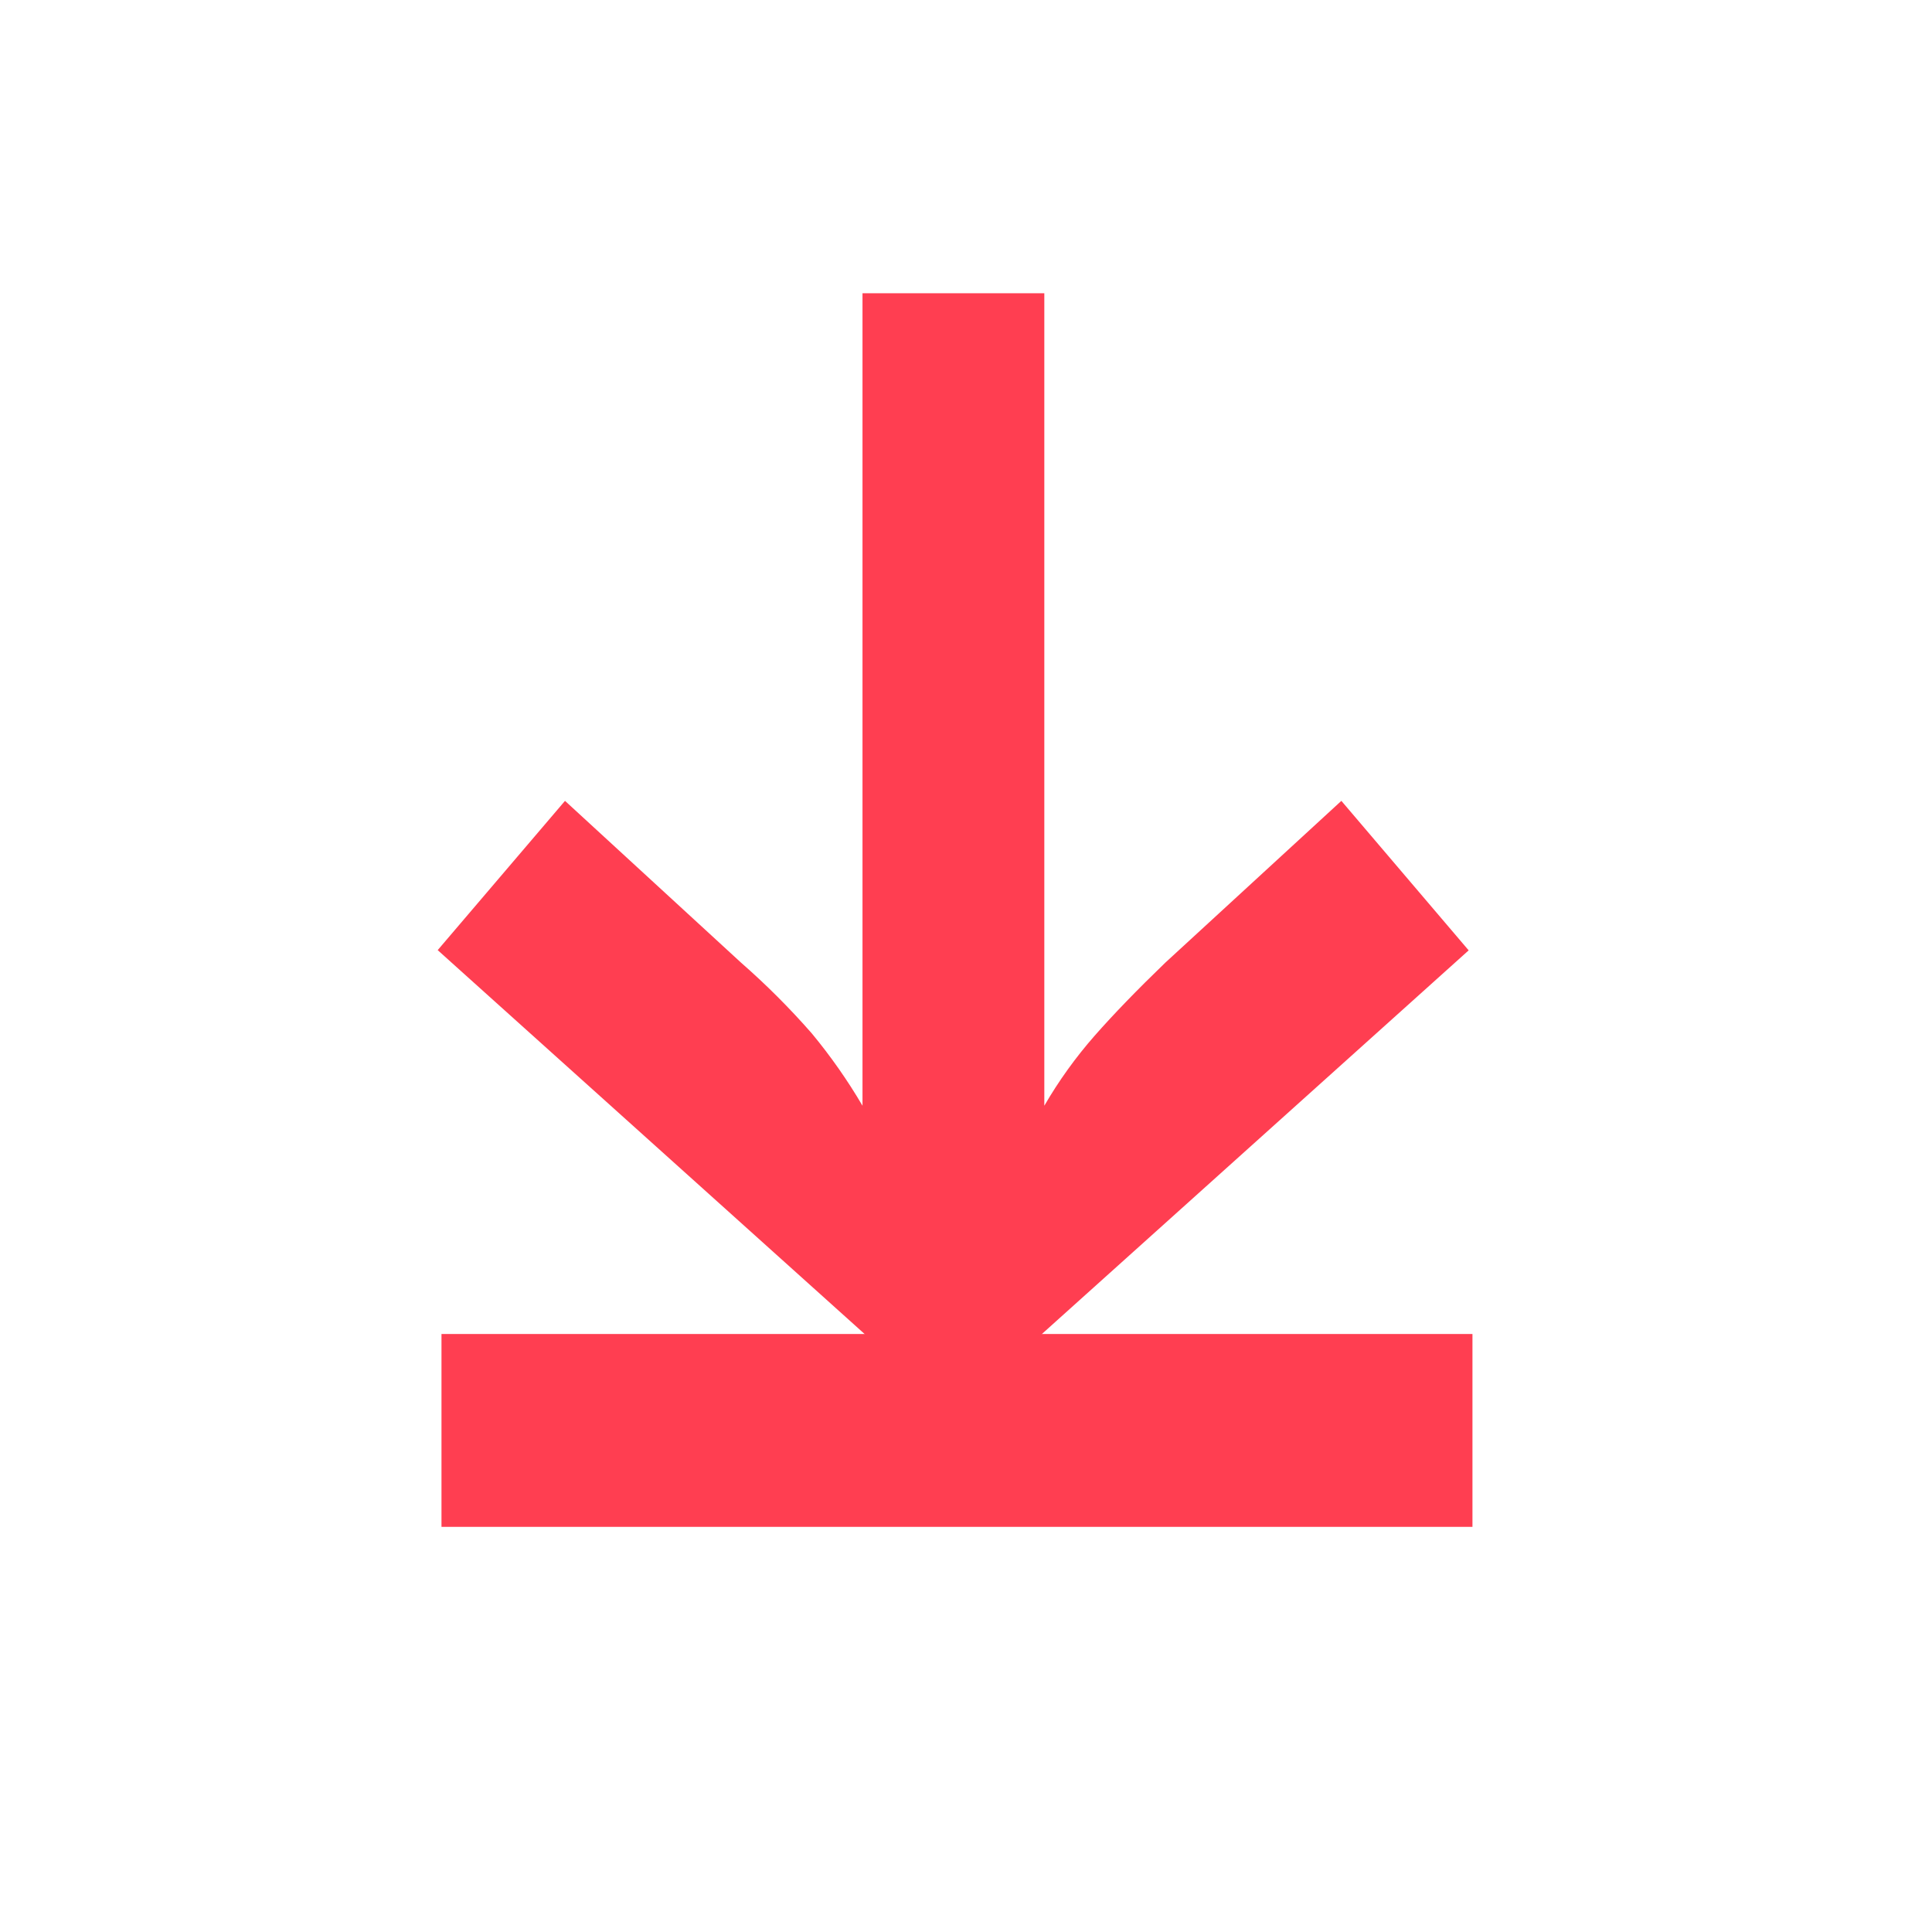
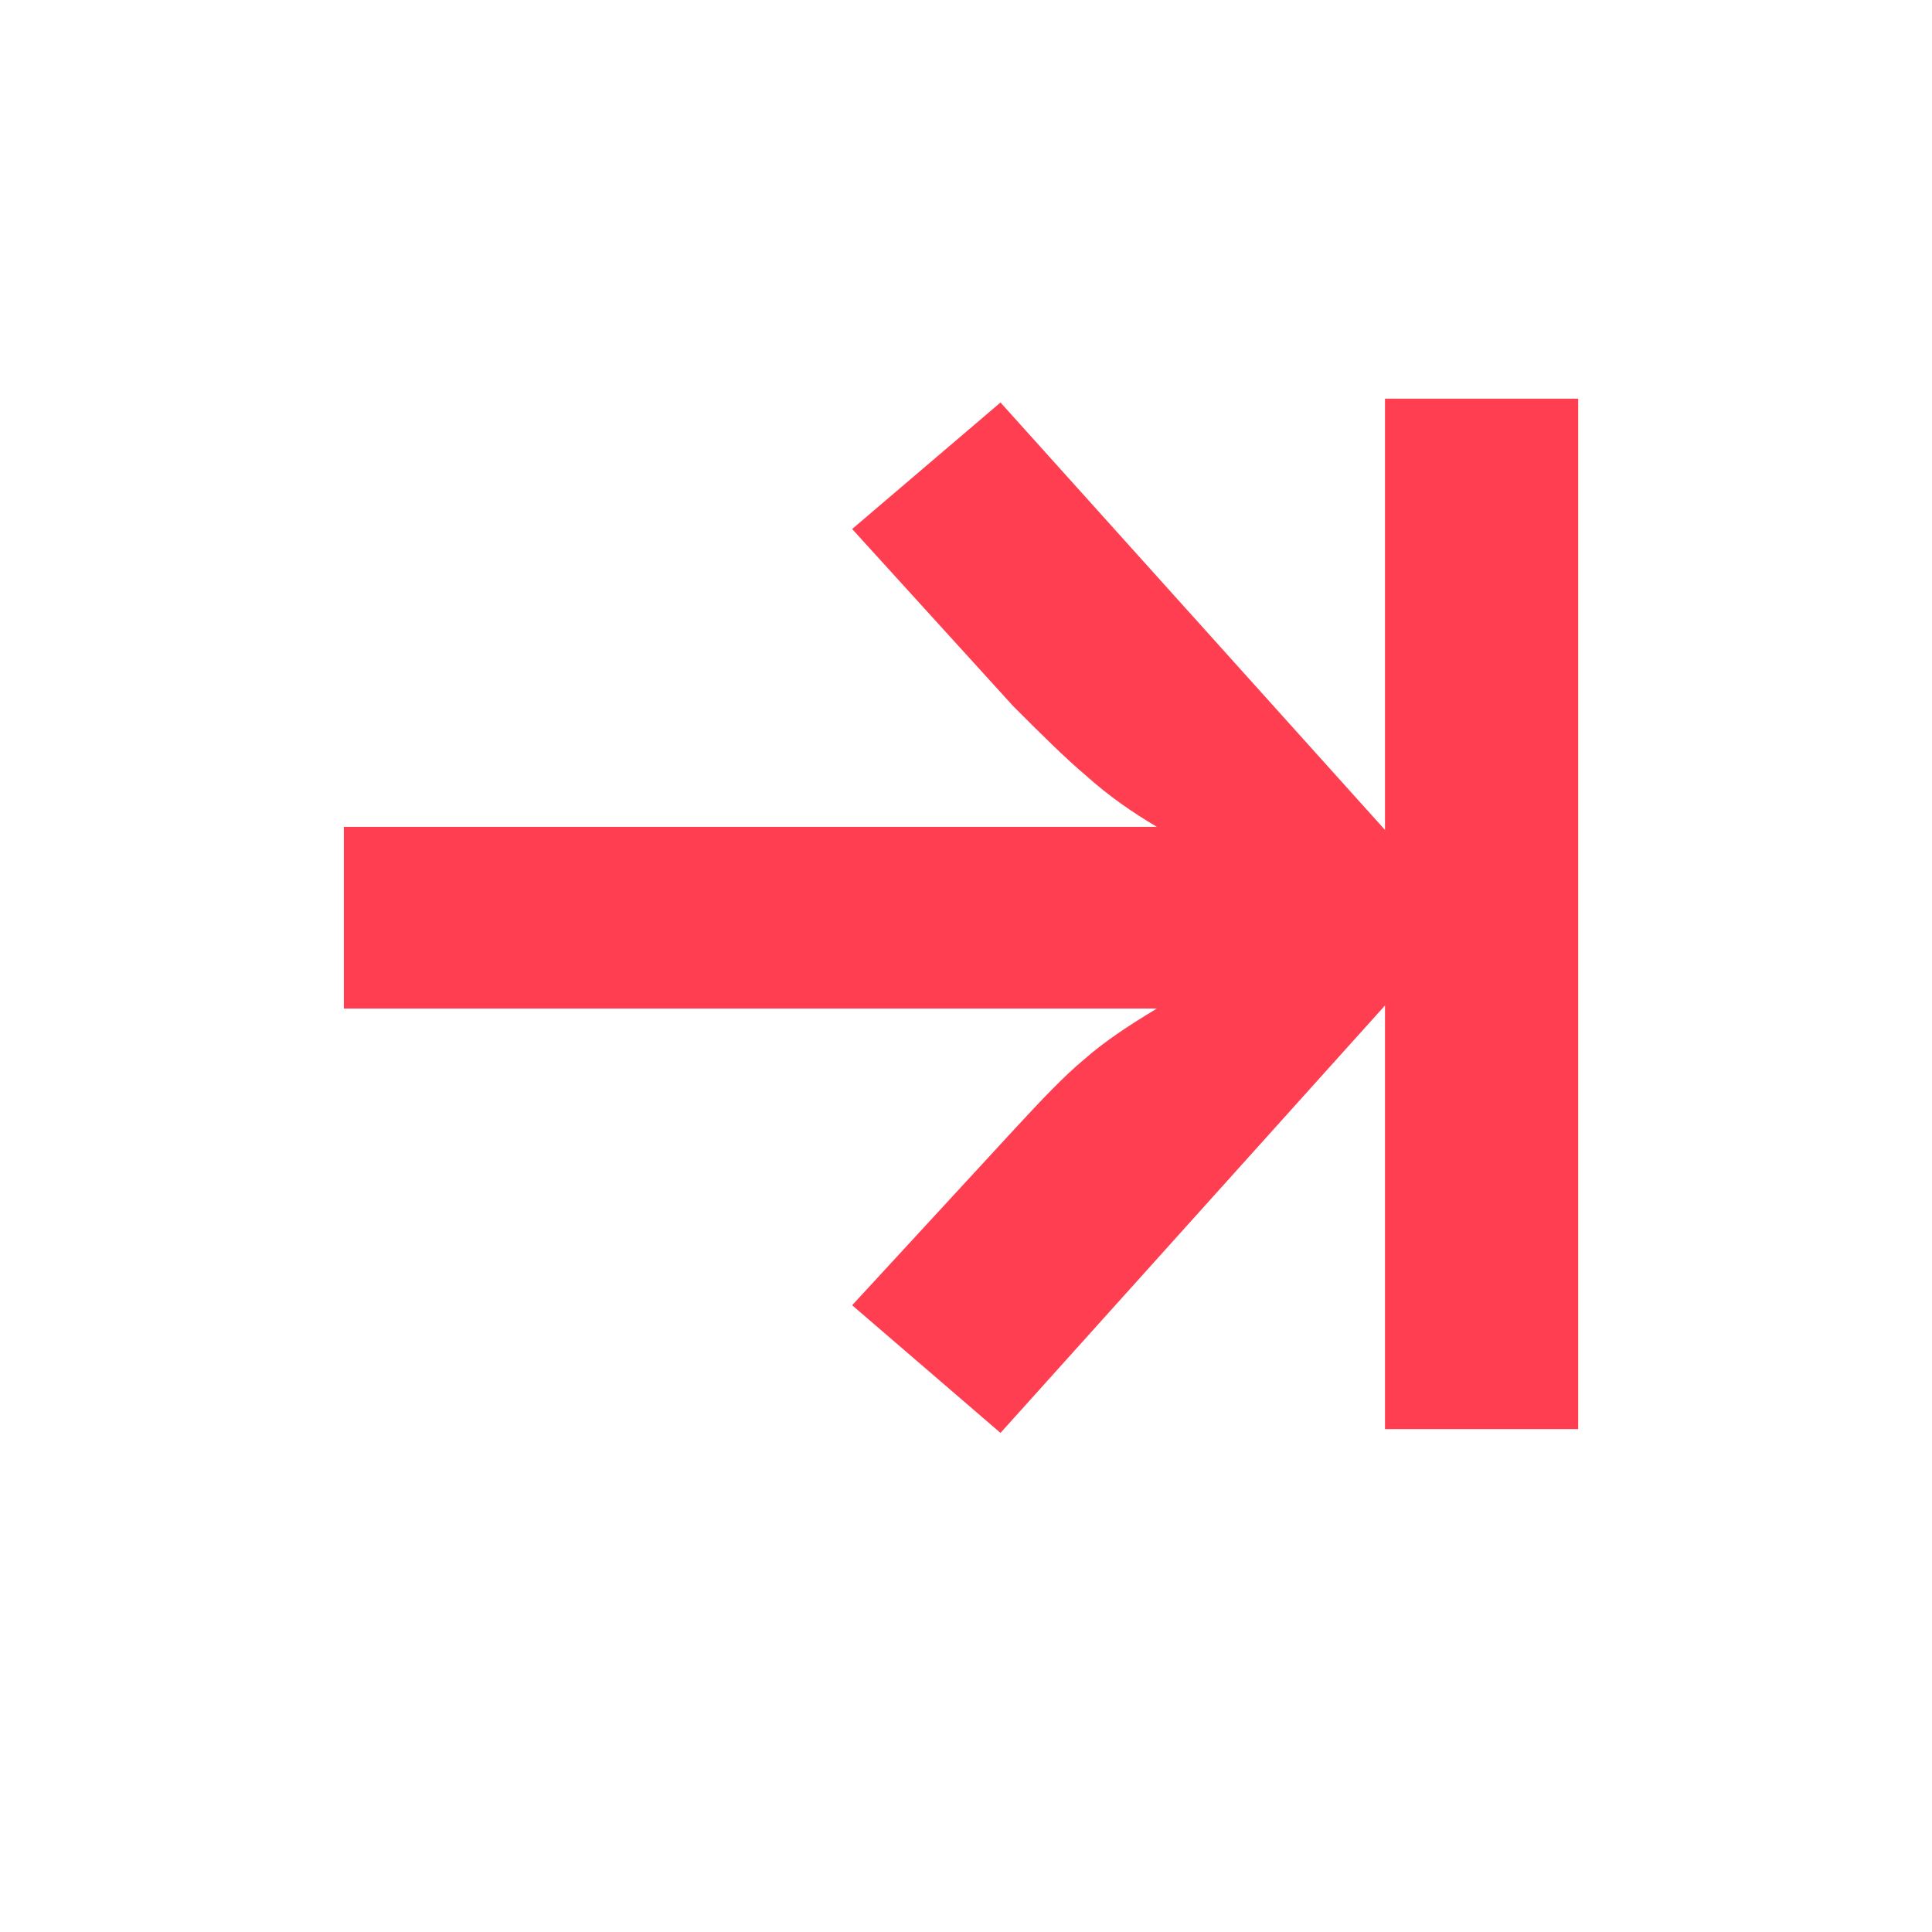
<svg xmlns="http://www.w3.org/2000/svg" viewBox="0 0 168 168">
  <g id="contenu">
    <g>
-       <rect x="38.39" y="116" width="89.65" height="16.77" style="fill: #ff3e51" />
-       <path d="M49.13,69.64,64.44,83.71a65.3,65.3,0,0,1,6.15,6.15A47.8,47.8,0,0,1,75,96.15V25.5H90.81V96.15a38.63,38.63,0,0,1,4.37-6.08q2.46-2.8,6.15-6.36l15.31-14.07,11.07,13L82.89,122.93,38.06,82.62Z" style="fill: #ff3e51" />
+       <rect x="84" y="71.1" transform="matrix(6.123234e-17 -1 1 6.123234e-17 49.334 208.2684)" width="89.6" height="16.8" style="fill: #ff3e51" />
+       <path style="fill: #ff3e51" d="M74.1,113.5l14.1-15.3c2.4-2.6,4.4-4.7,6.1-6.1c1.7-1.5,3.8-2.9,6.3-4.4l-70.7,0V71.9l70.7,0     c-2.2-1.3-4.2-2.7-6.1-4.4c-1.9-1.6-4-3.7-6.4-6.1L74.1,46L87,35l40.3,44.8L87,124.6L74.1,113.5z" />
    </g>
  </g>
</svg>
